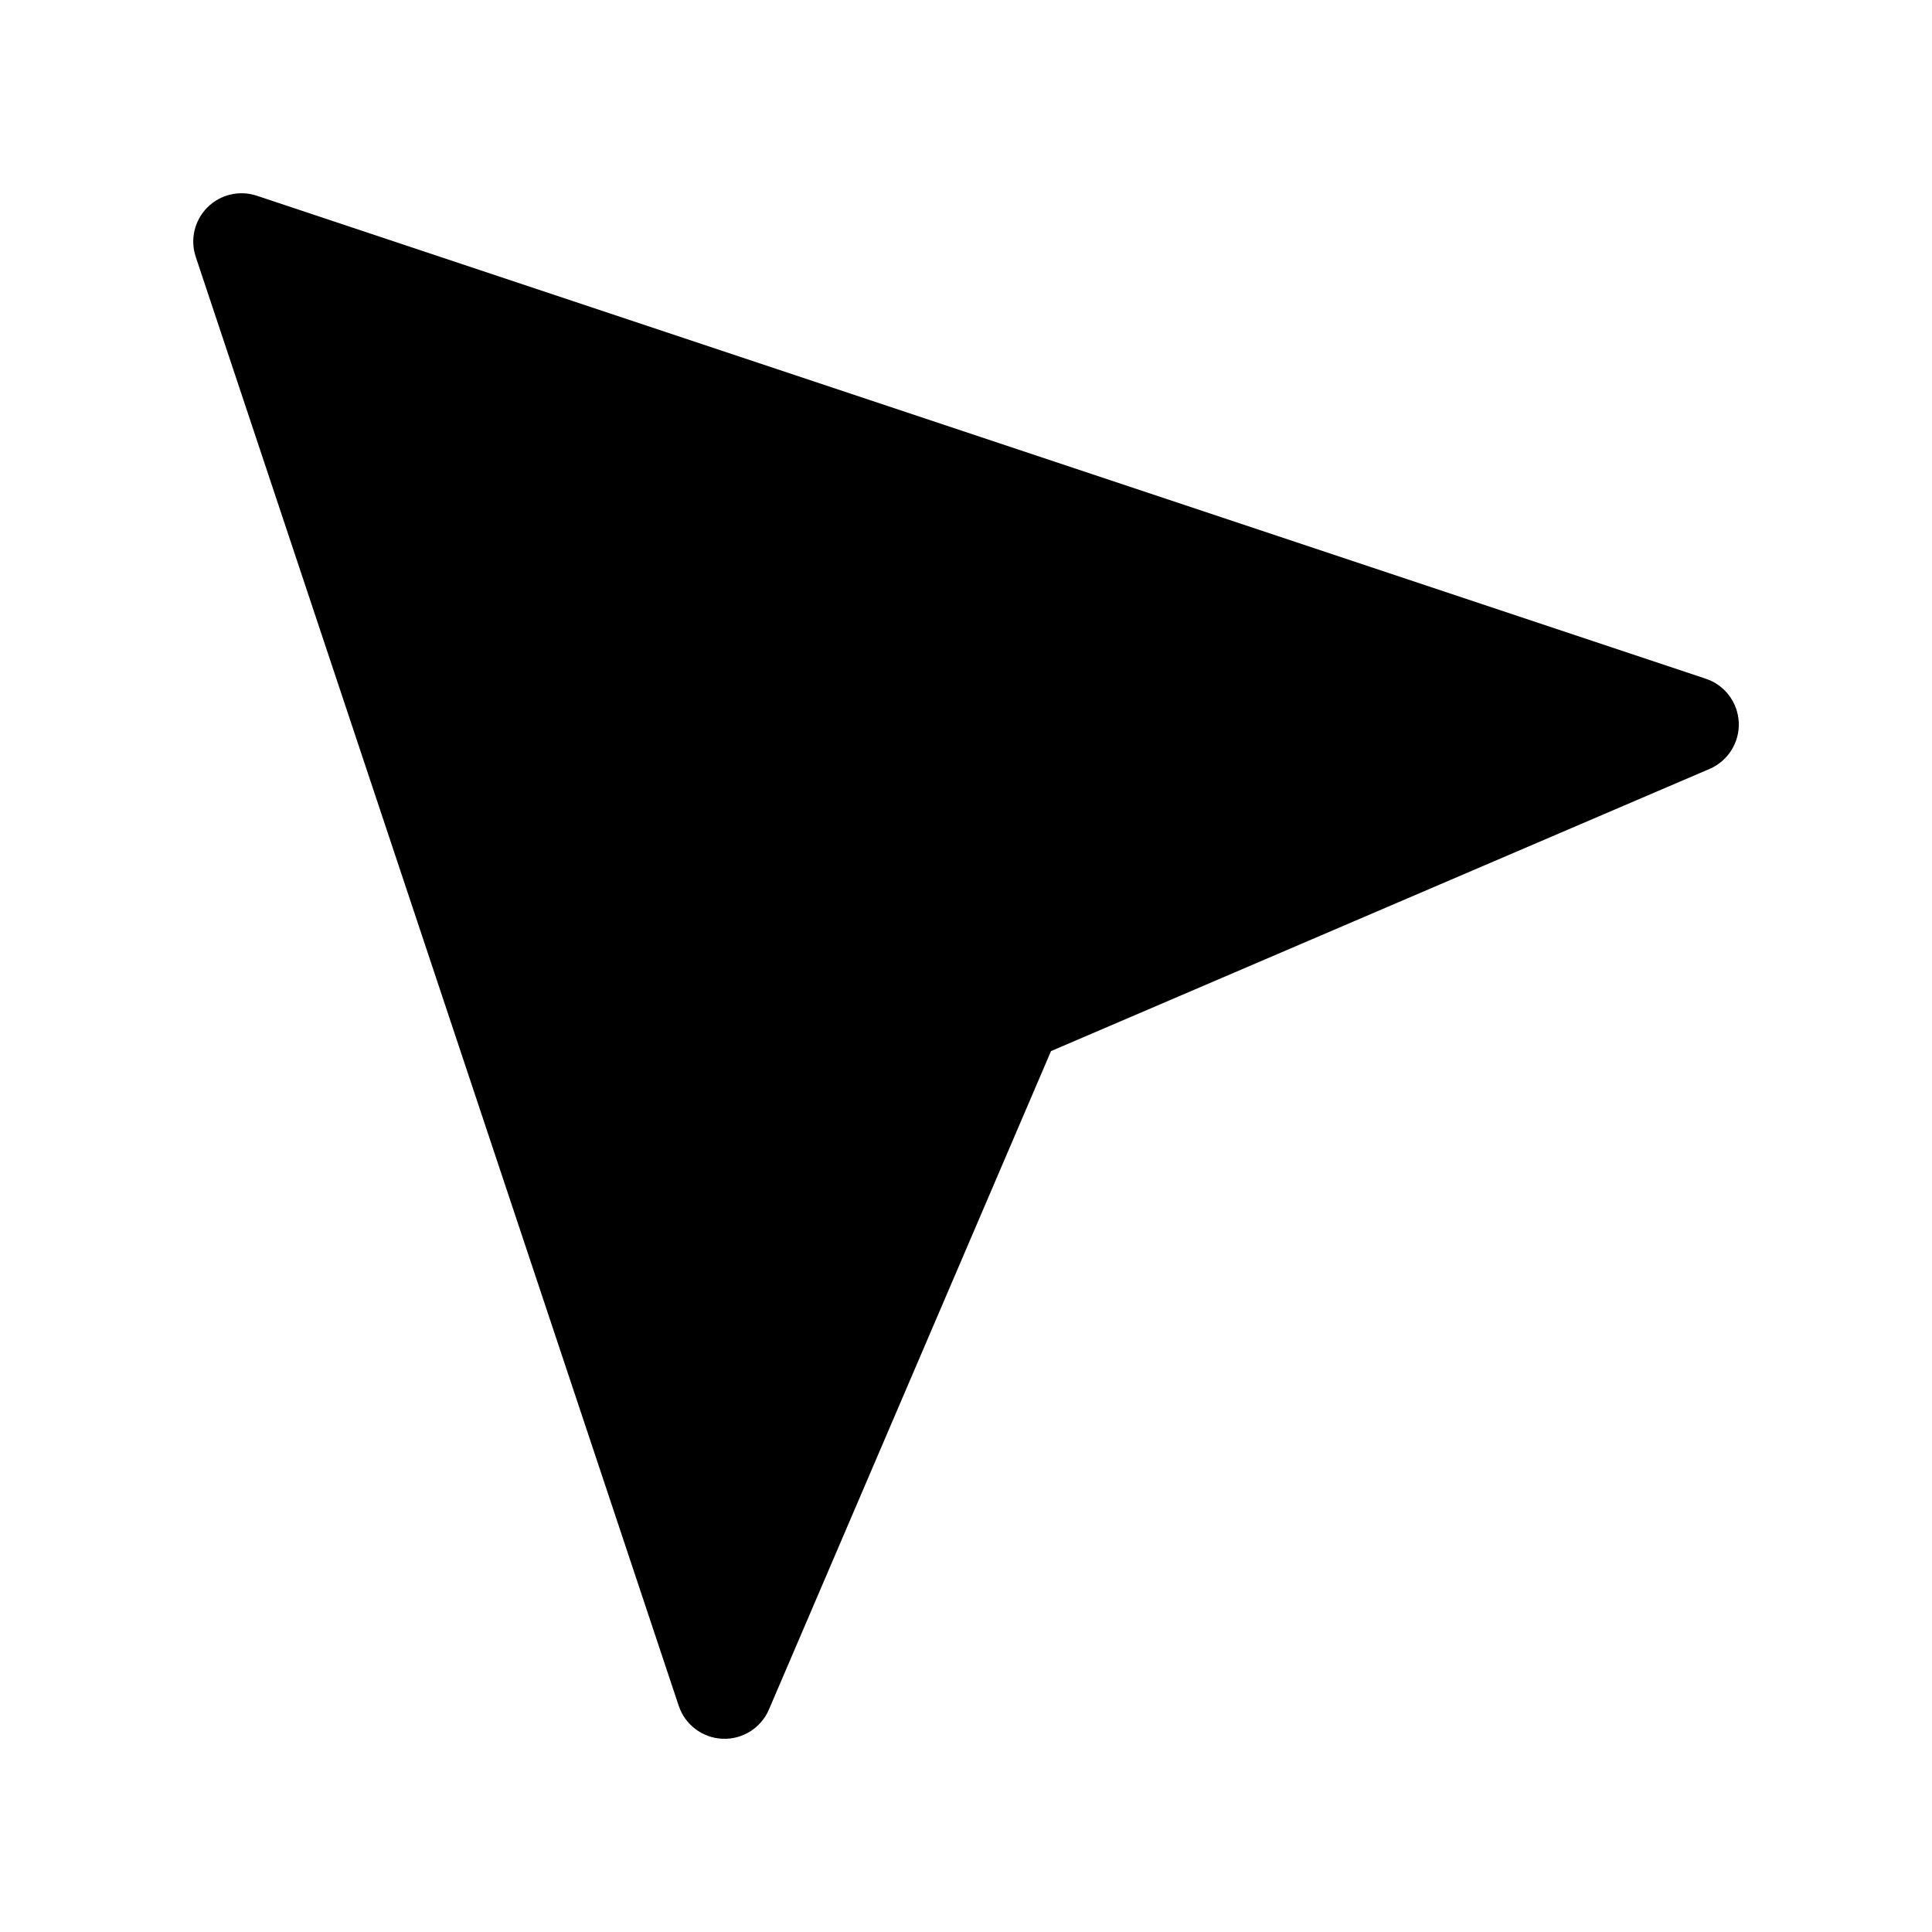
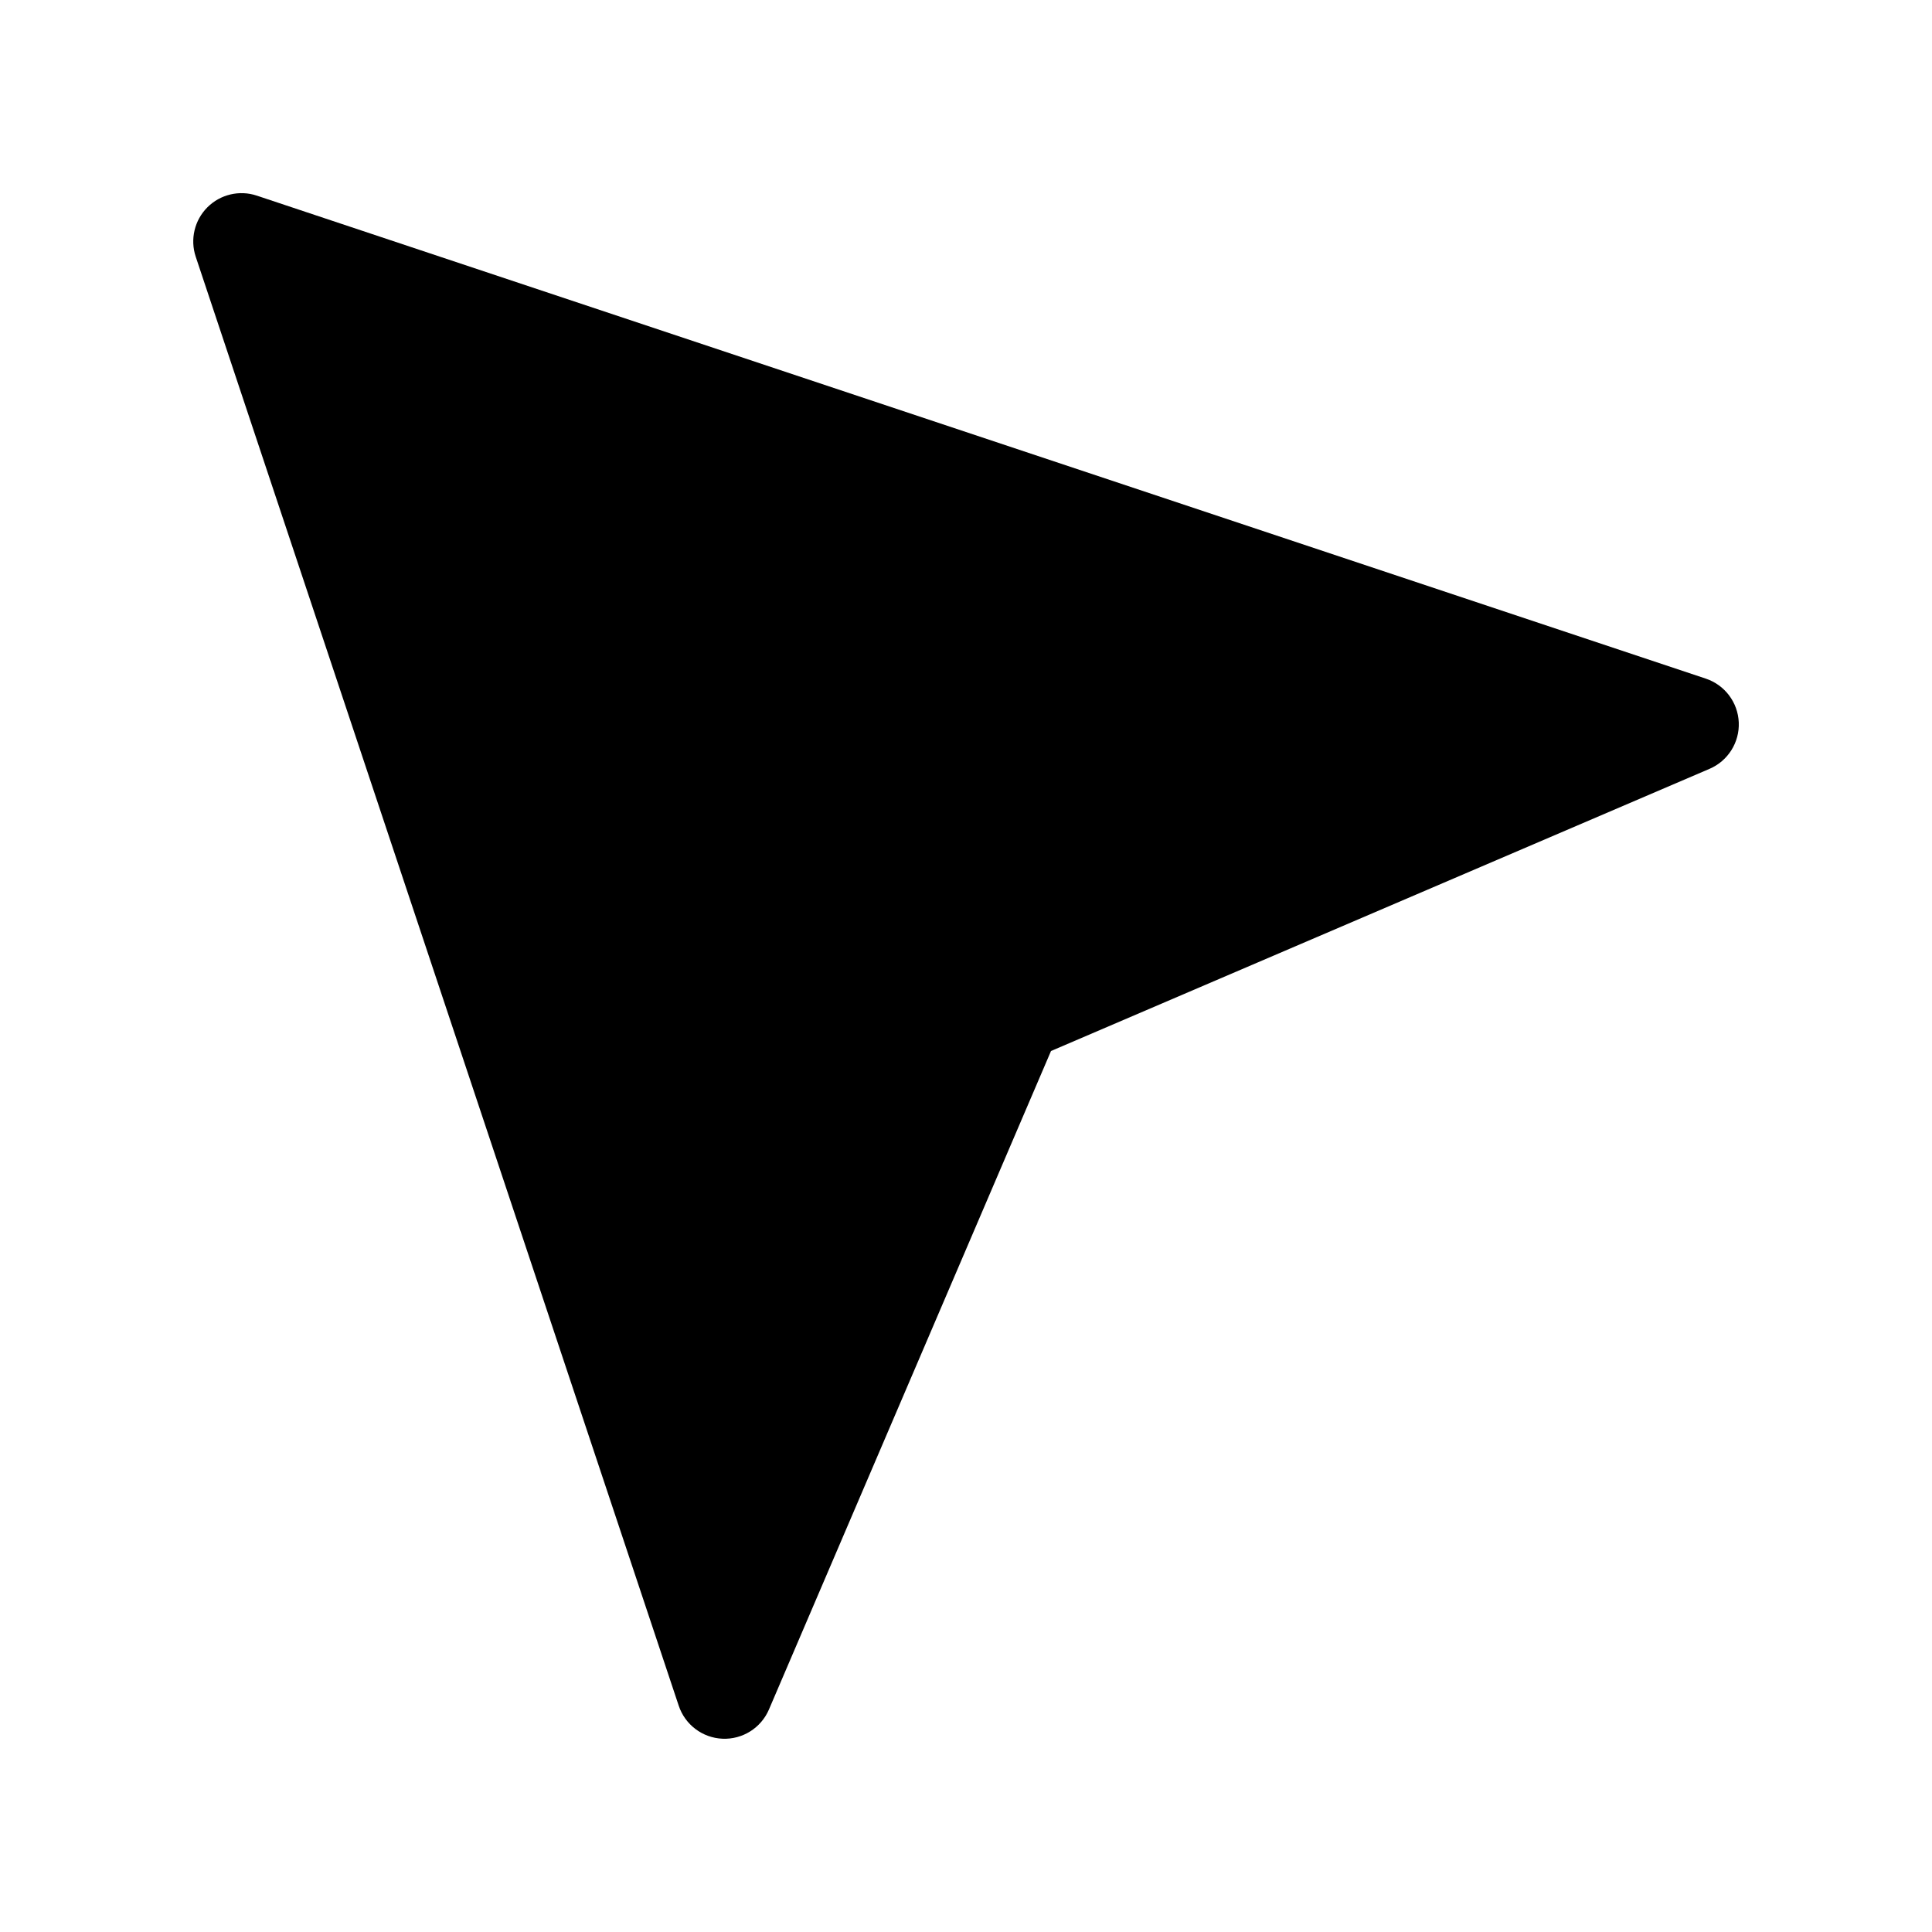
<svg xmlns="http://www.w3.org/2000/svg" fill="currentColor" viewBox="0 0 20 20">
-   <path d="M2.658 2.026a.5.5 0 0 0-.632.632l5 15a.5.5 0 0 0 .934.039l2.92-6.816 6.817-2.921a.5.5 0 0 0-.039-.934l-15-5Z" />
+   <path d="M2.658 2.025a.5.5 0 0 0-.632.632l5 15a.5.5 0 0 0 .934.04l2.92-6.817 6.817-2.921a.5.5 0 0 0-.039-.934l-15-5Z" />
</svg>
